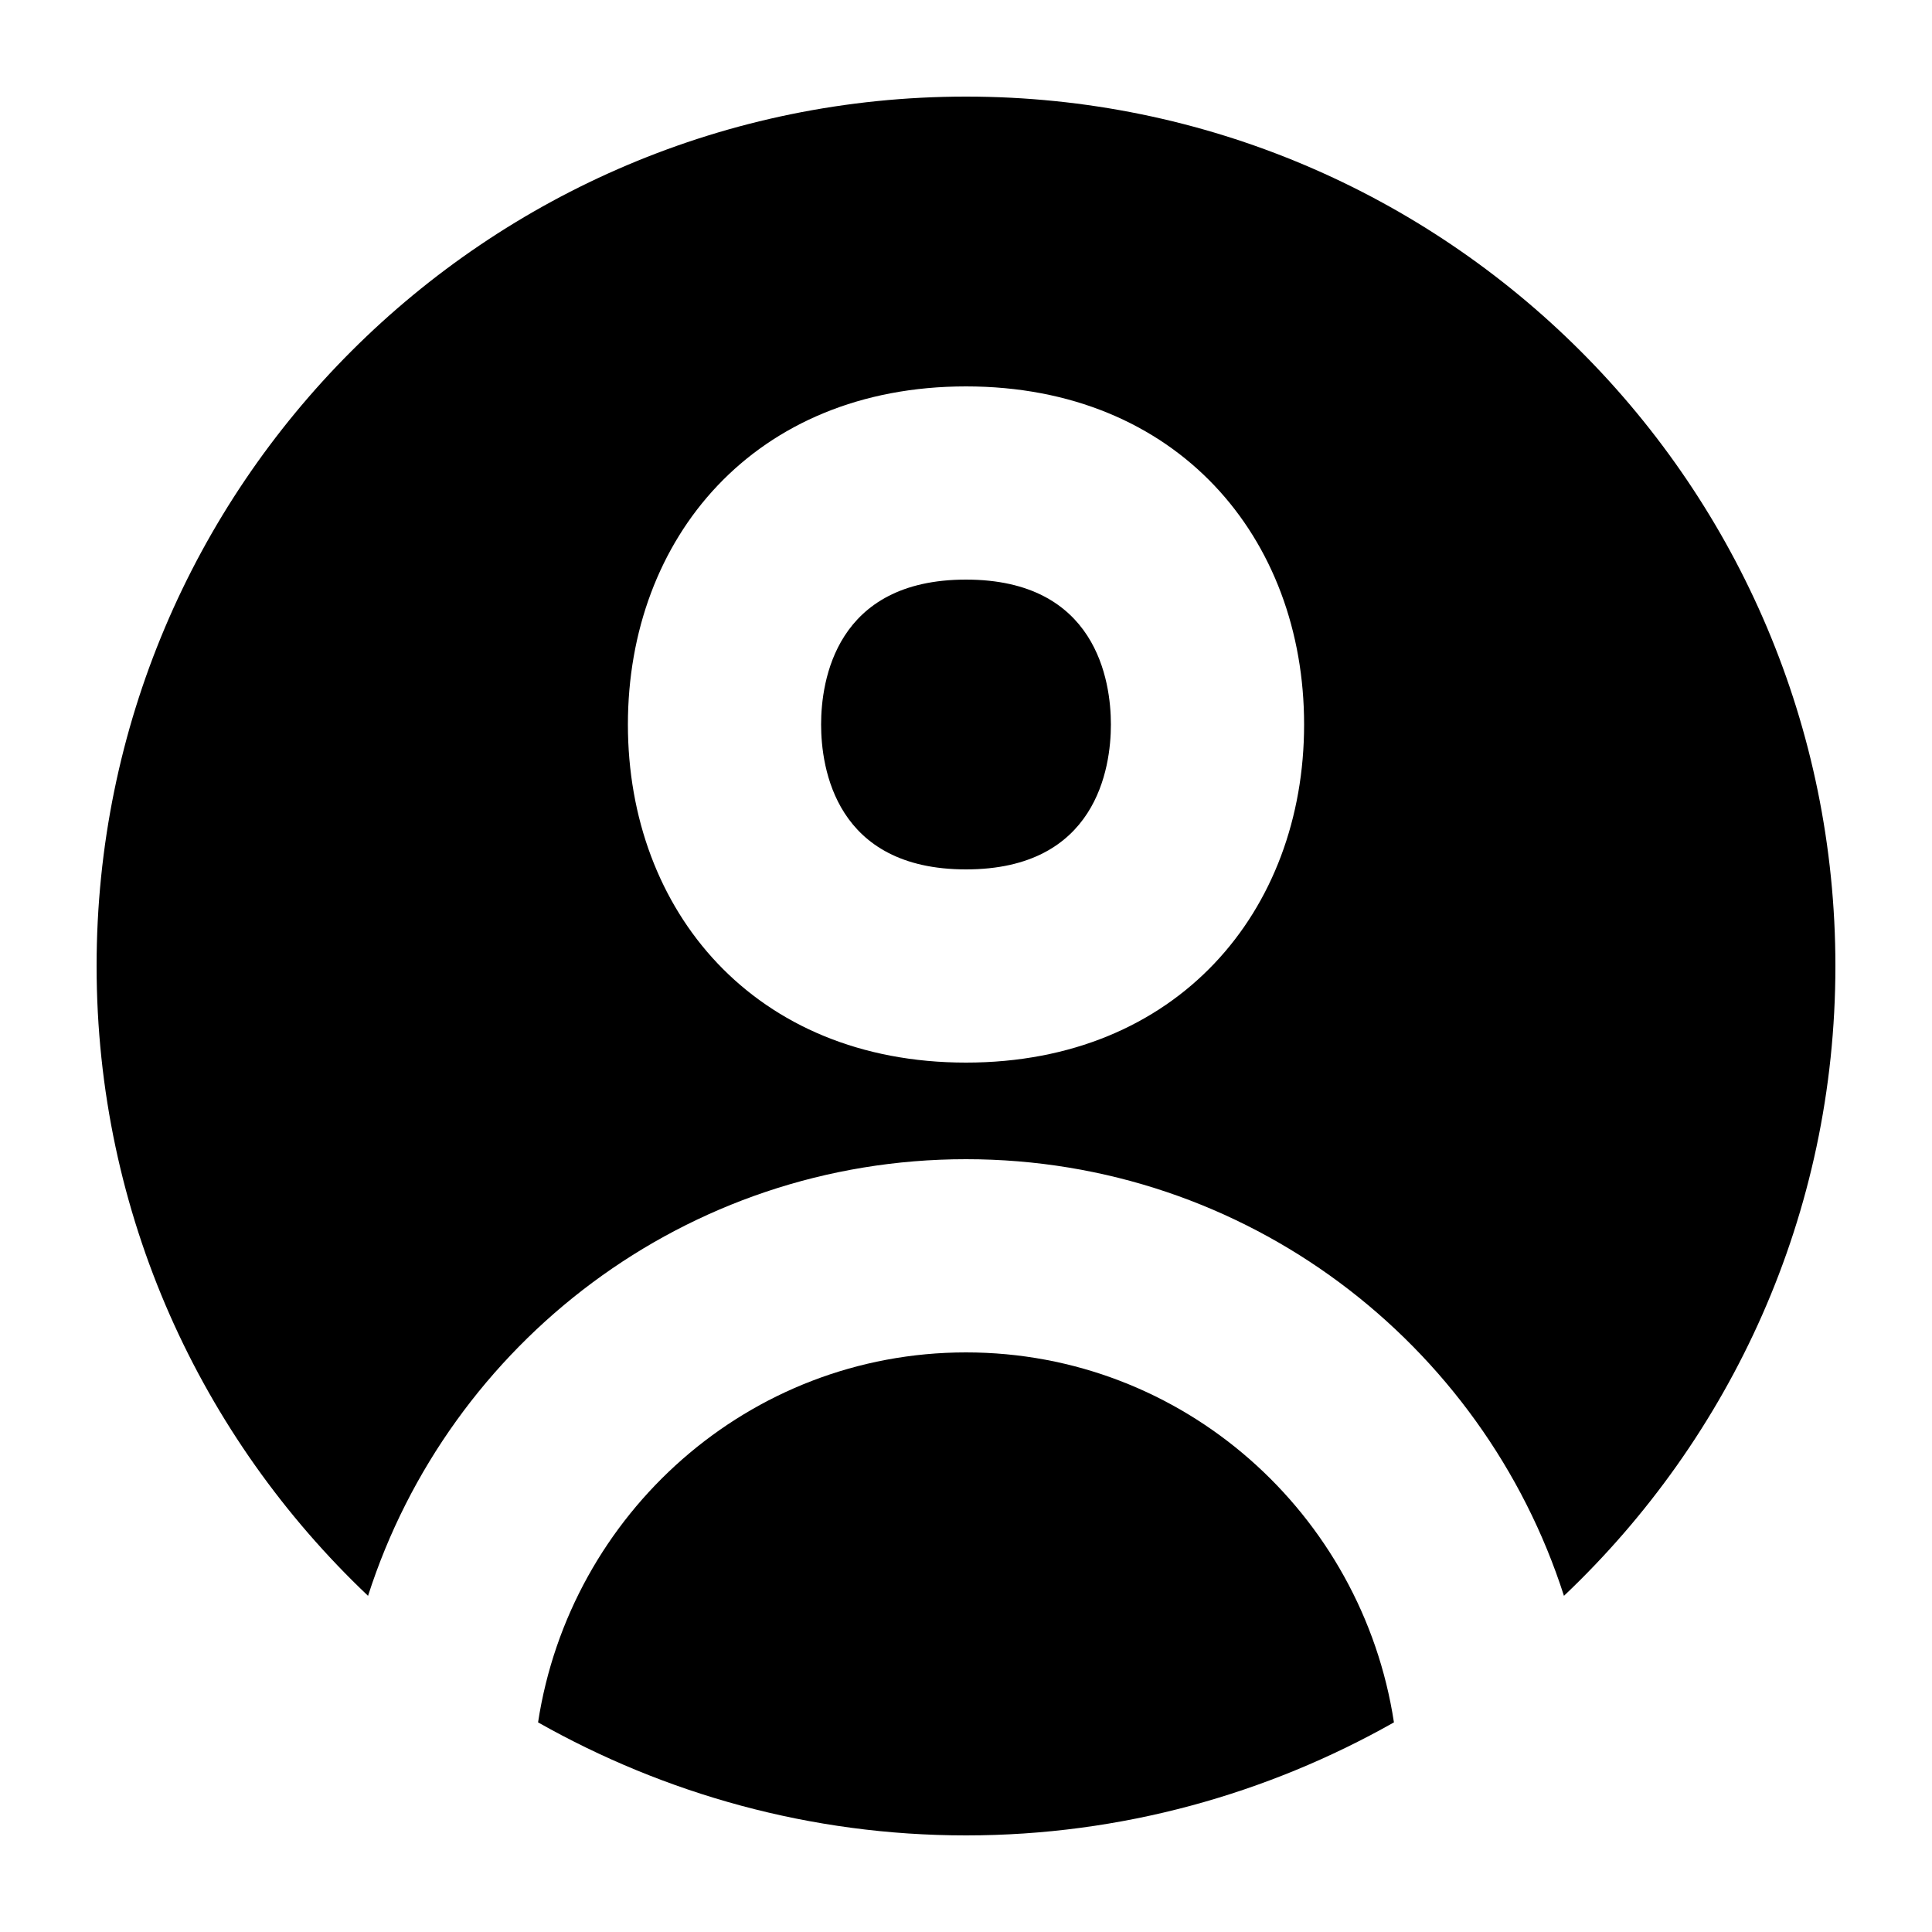
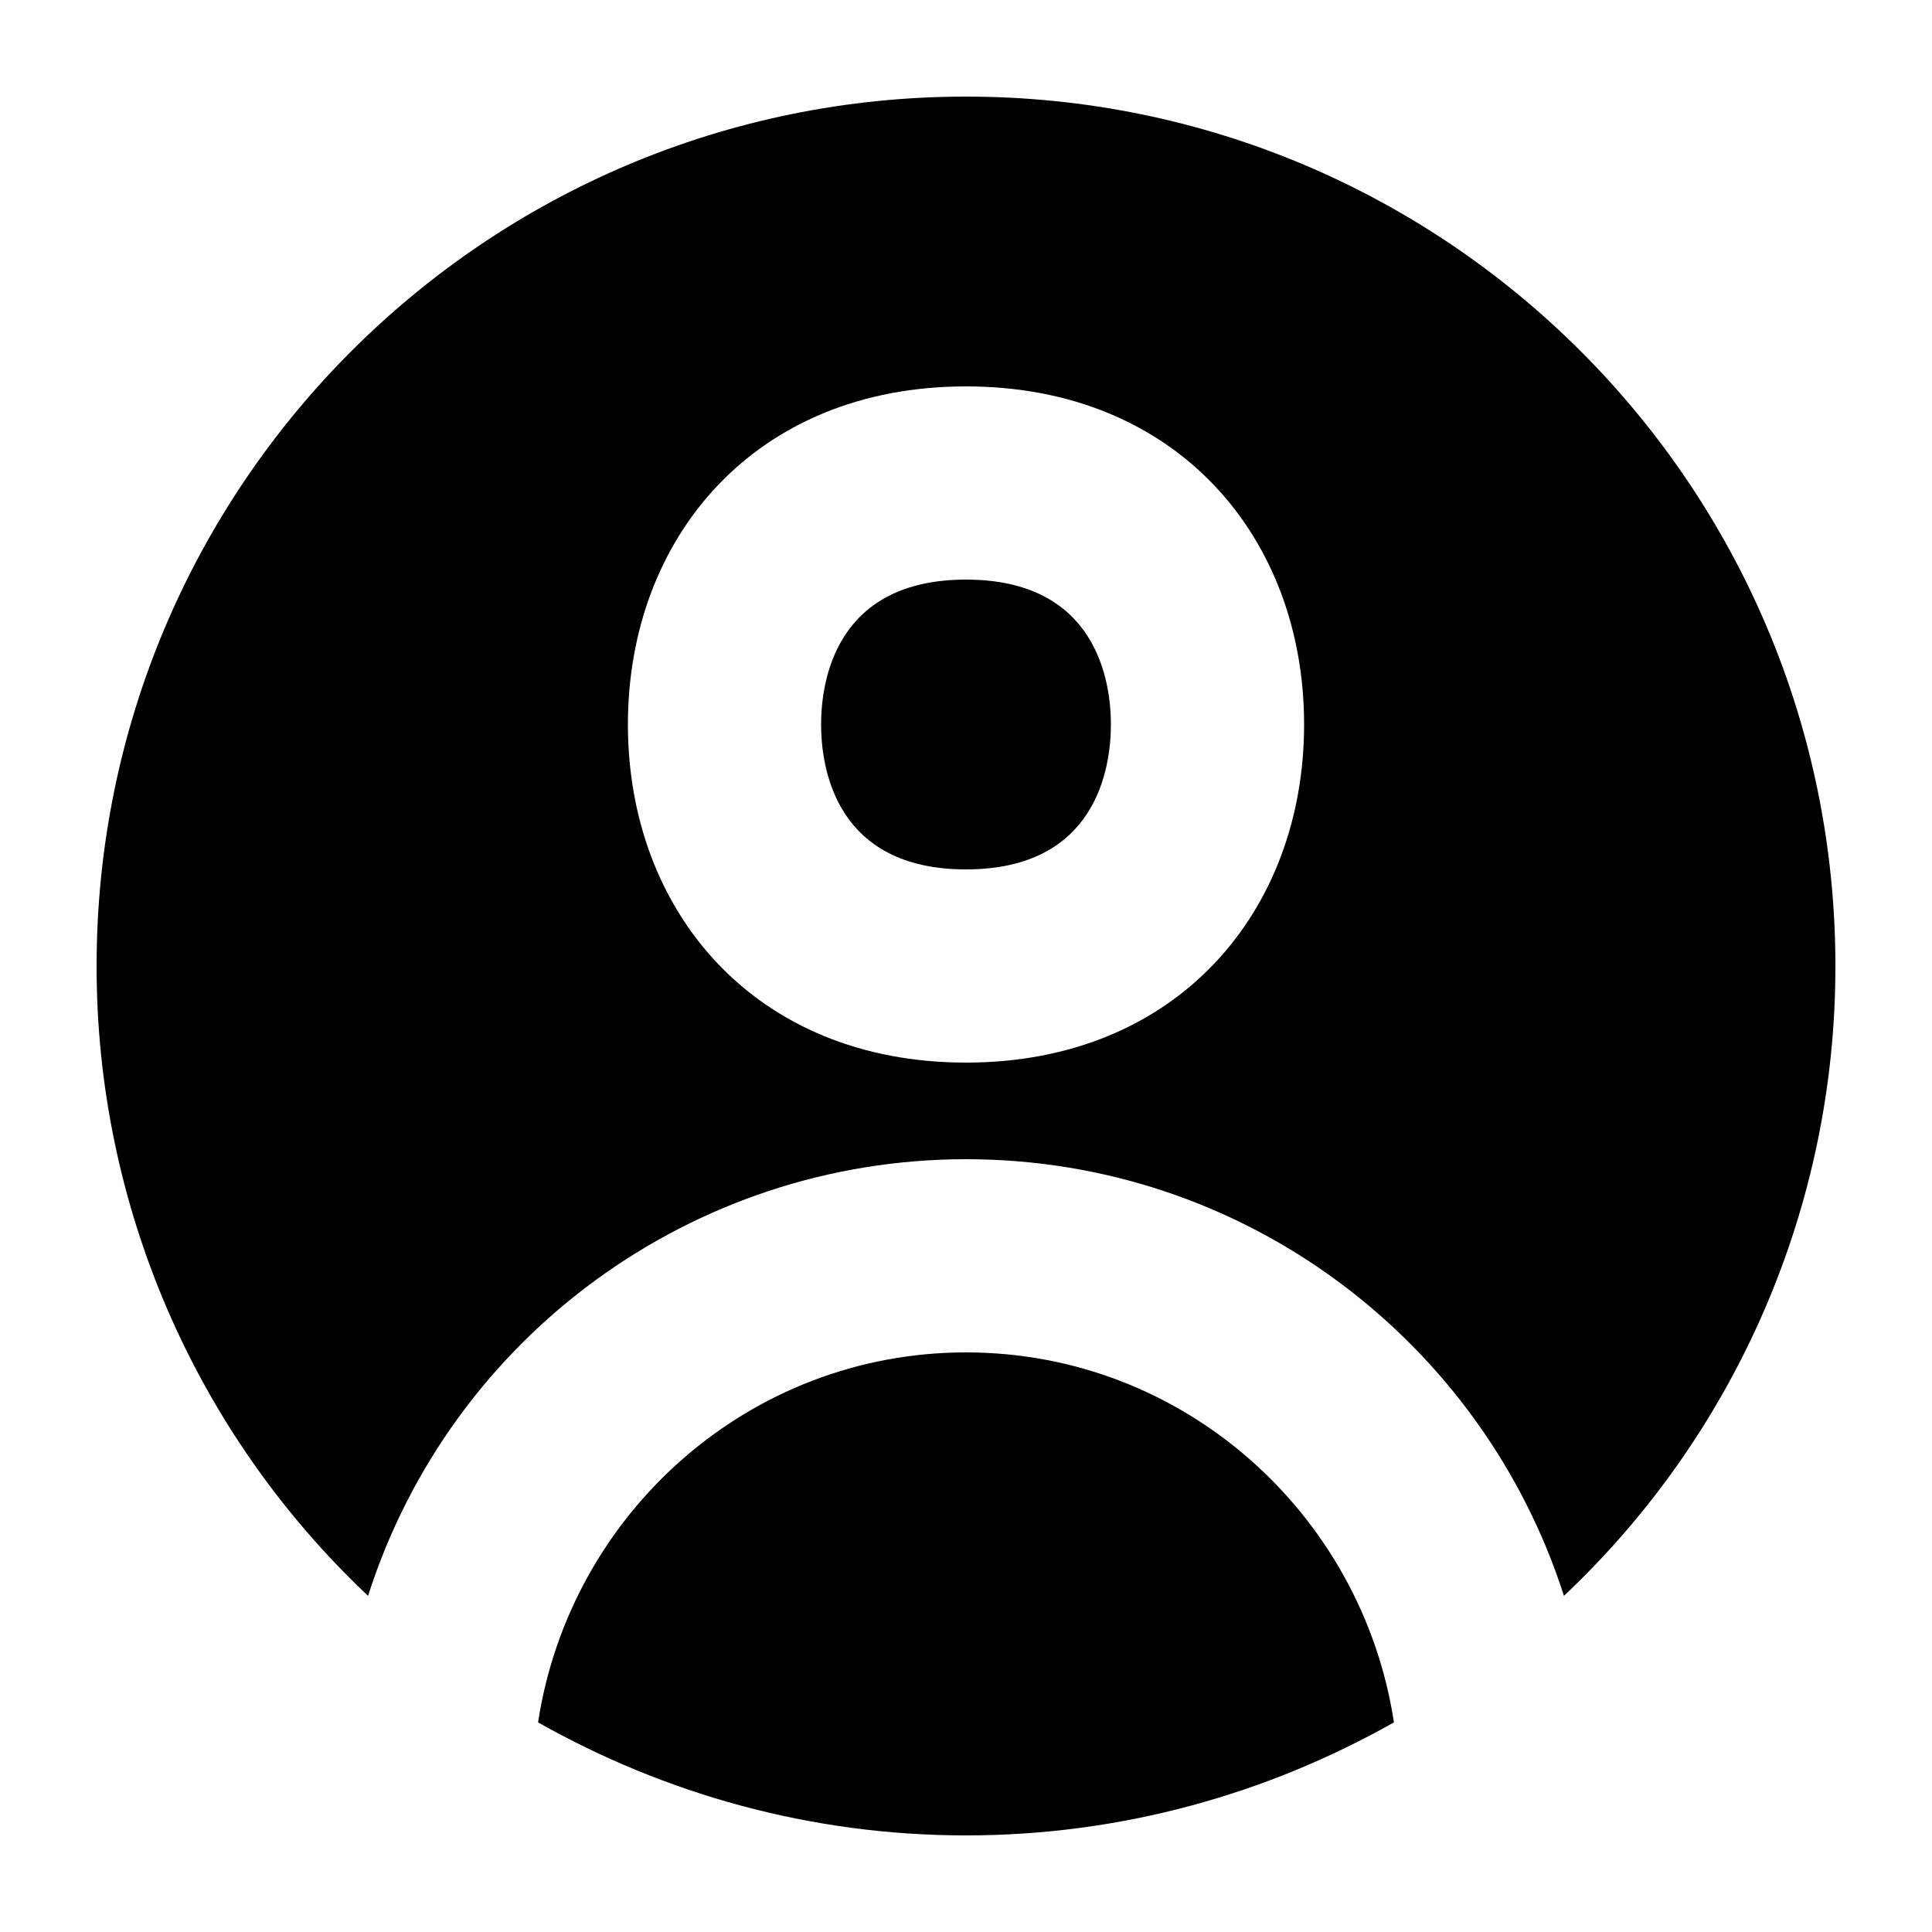
<svg xmlns="http://www.w3.org/2000/svg" width="20" height="20" fill="none" viewBox="0 0 20 20">
-   <path d="M10 6C8.65 6 8.5 7.05 8.5 7.5C8.5 7.95 8.65 9 10 9C11.35 9 11.5 7.95 11.5 7.5C11.5 7.05 11.35 6 10 6Z" fill="currentColor" />
-   <path d="M10 1C5.03 1 1 5.03 1 10C1 12.57 2.08 14.88 3.81 16.52C4.65 13.9 7.1 12 10 12C12.9 12 15.35 13.9 16.19 16.52C17.92 14.88 19 12.57 19 10C19 5.03 14.97 1 10 1ZM10 11C7.81 11 6.5 9.43 6.5 7.5C6.5 5.57 7.81 4 10 4C12.19 4 13.5 5.57 13.5 7.5C13.5 9.43 12.19 11 10 11Z" fill="currentColor" />
-   <path d="M10 14C7.75 14 5.9 15.67 5.57 17.83C6.88 18.57 8.39 19 10 19C11.61 19 13.12 18.57 14.43 17.83C14.1 15.67 12.25 14 10 14Z" fill="currentColor" />
+   <path fill="currentColor" d="M10 6C8.65 6 8.5 7.05 8.5 7.5S8.65 9 10 9s1.5-1.05 1.5-1.5S11.35 6 10 6" />
+   <path fill="currentColor" d="M10 1a9 9 0 0 0-9 9 8.95 8.95 0 0 0 2.81 6.52A6.5 6.5 0 0 1 10 12c2.9 0 5.35 1.9 6.19 4.52A8.95 8.95 0 0 0 19 10a9 9 0 0 0-9-9m0 10c-2.19 0-3.5-1.57-3.5-3.5S7.81 4 10 4s3.5 1.57 3.5 3.5S12.19 11 10 11" />
+   <path fill="currentColor" d="M10 14c-2.25 0-4.1 1.67-4.43 3.83C6.88 18.57 8.39 19 10 19s3.12-.43 4.43-1.17C14.1 15.67 12.25 14 10 14" />
</svg>
